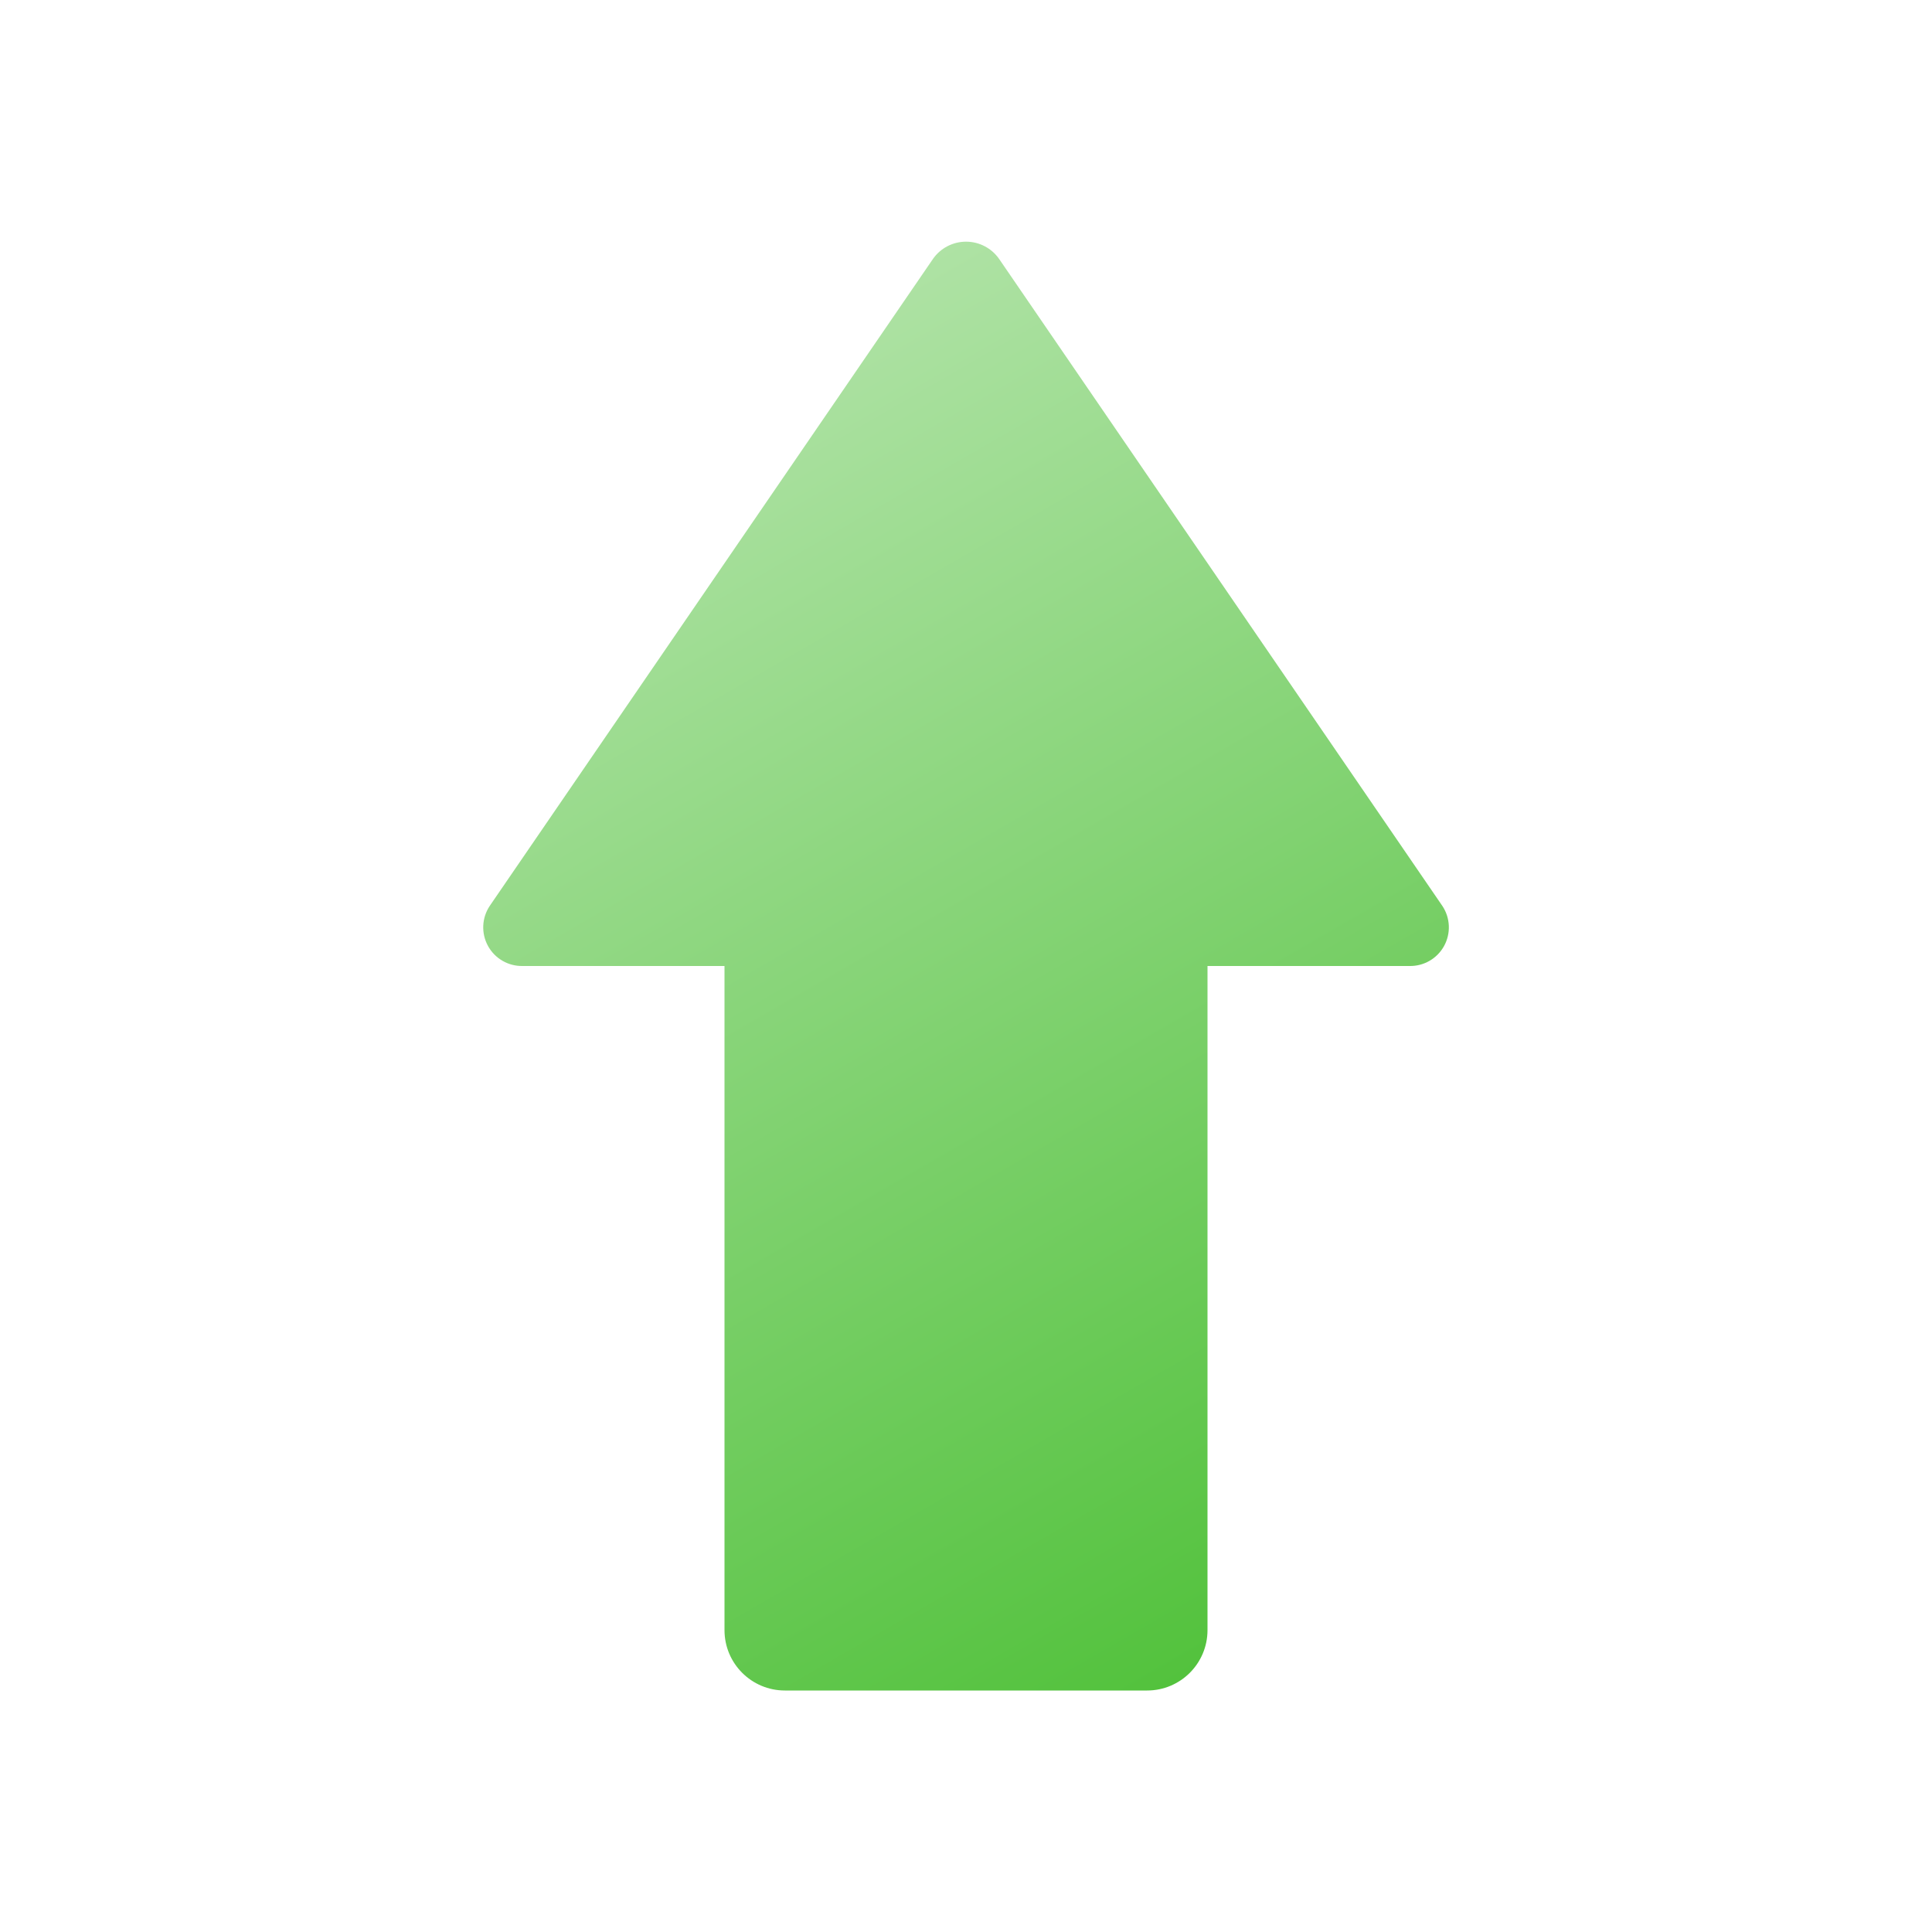
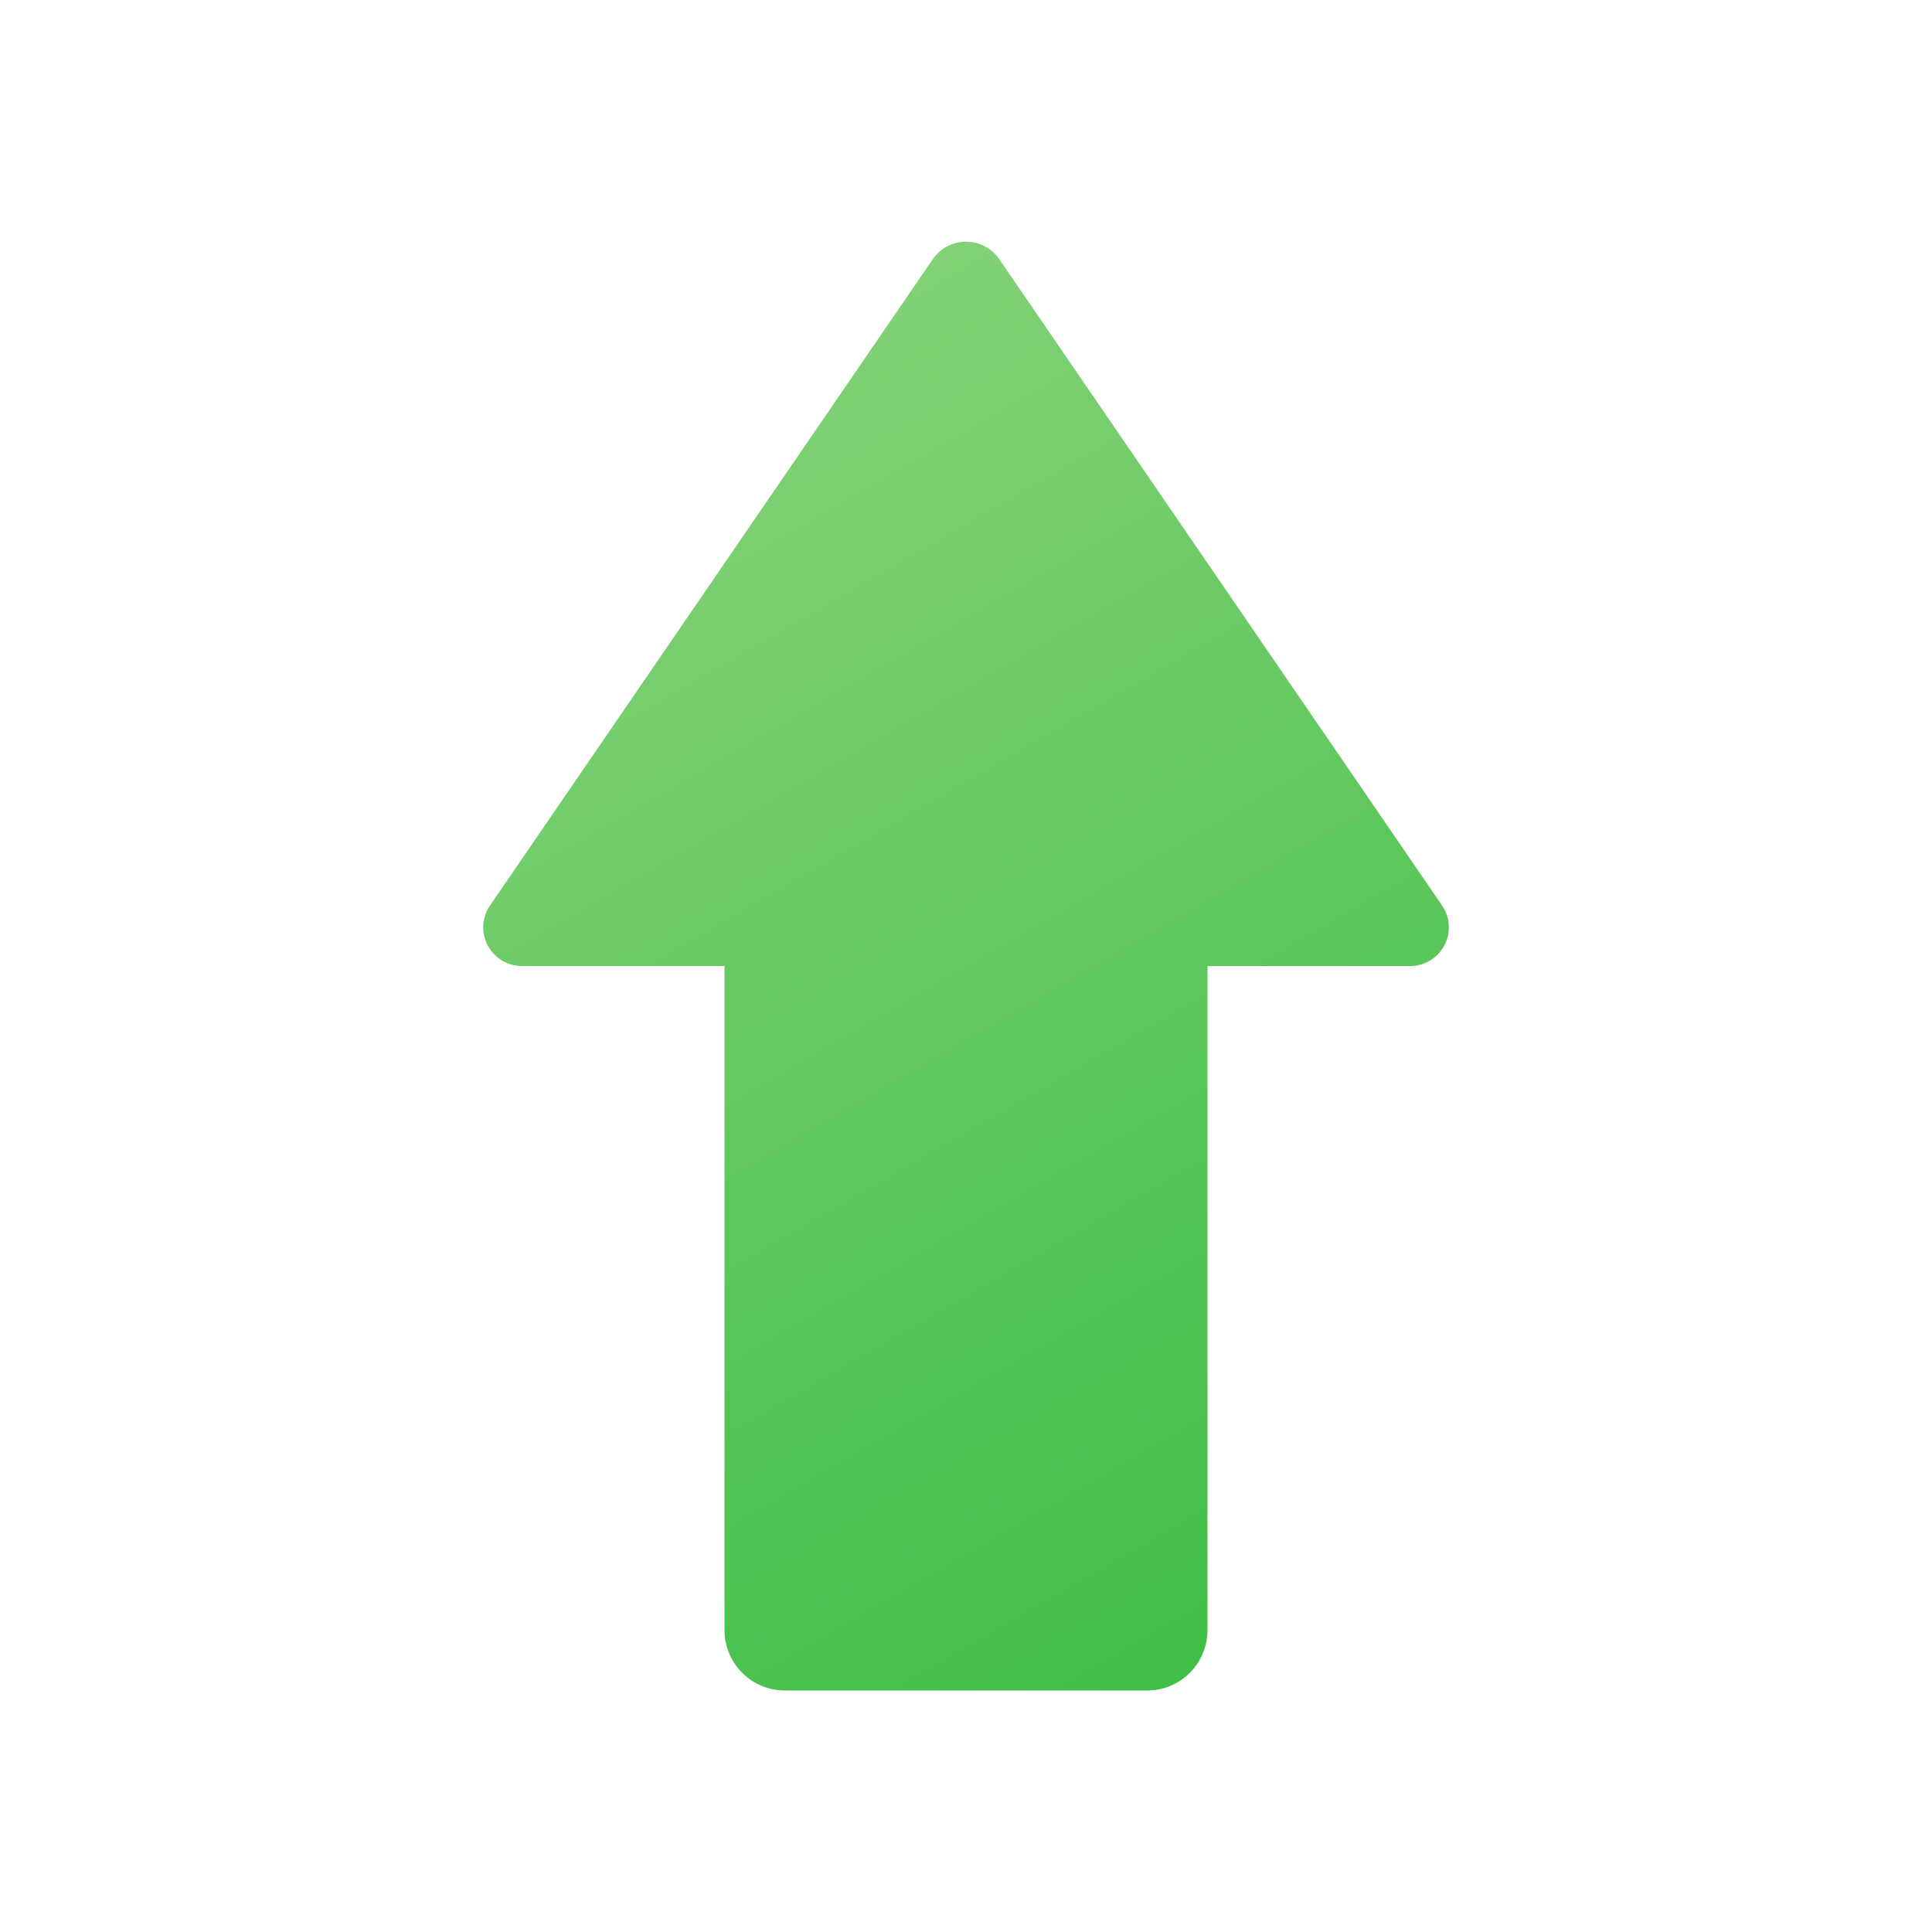
<svg xmlns="http://www.w3.org/2000/svg" height="8px" width="8px" id="Camada_1" data-name="Camada 1" viewBox="0 0 8 8">
  <defs>
-     <style>.cls-1{fill:url(#Gradiente_sem_nome_2);}</style>
-     <linearGradient id="Gradiente_sem_nome_2" x1="6.159" y1="2.498" x2="1.286" y2="5.312" gradientTransform="translate(0 8) rotate(-90)" gradientUnits="userSpaceOnUse">
-       <stop offset="0" stop-color="#aee2a4" />
-       <stop offset="1" stop-color="#53c23d" />
+     <style>.cls-1{fill:url(#Gradiente_sem_nome_3);}</style>
+     <linearGradient id="Gradiente_sem_nome_3" x1="6.159" y1="2.498" x2="1.286" y2="5.312" gradientTransform="translate(0 8) rotate(-90)" gradientUnits="userSpaceOnUse">
+       <stop offset="0" stop-color="#82d176" />
+       <stop offset="1" stop-color="#3fbf46" />
    </linearGradient>
  </defs>
  <path class="cls-1" d="M3.864,1.071l-1.836,2.68A.16.16,0,0,0,2.164,4H3V6.75A.25.25,0,0,0,3.25,7h1.5A.25.25,0,0,0,5,6.75V4h.836a.16.16,0,0,0,.137-.248l-1.836-2.68A.167.167,0,0,0,3.864,1.071Z" />
</svg>
